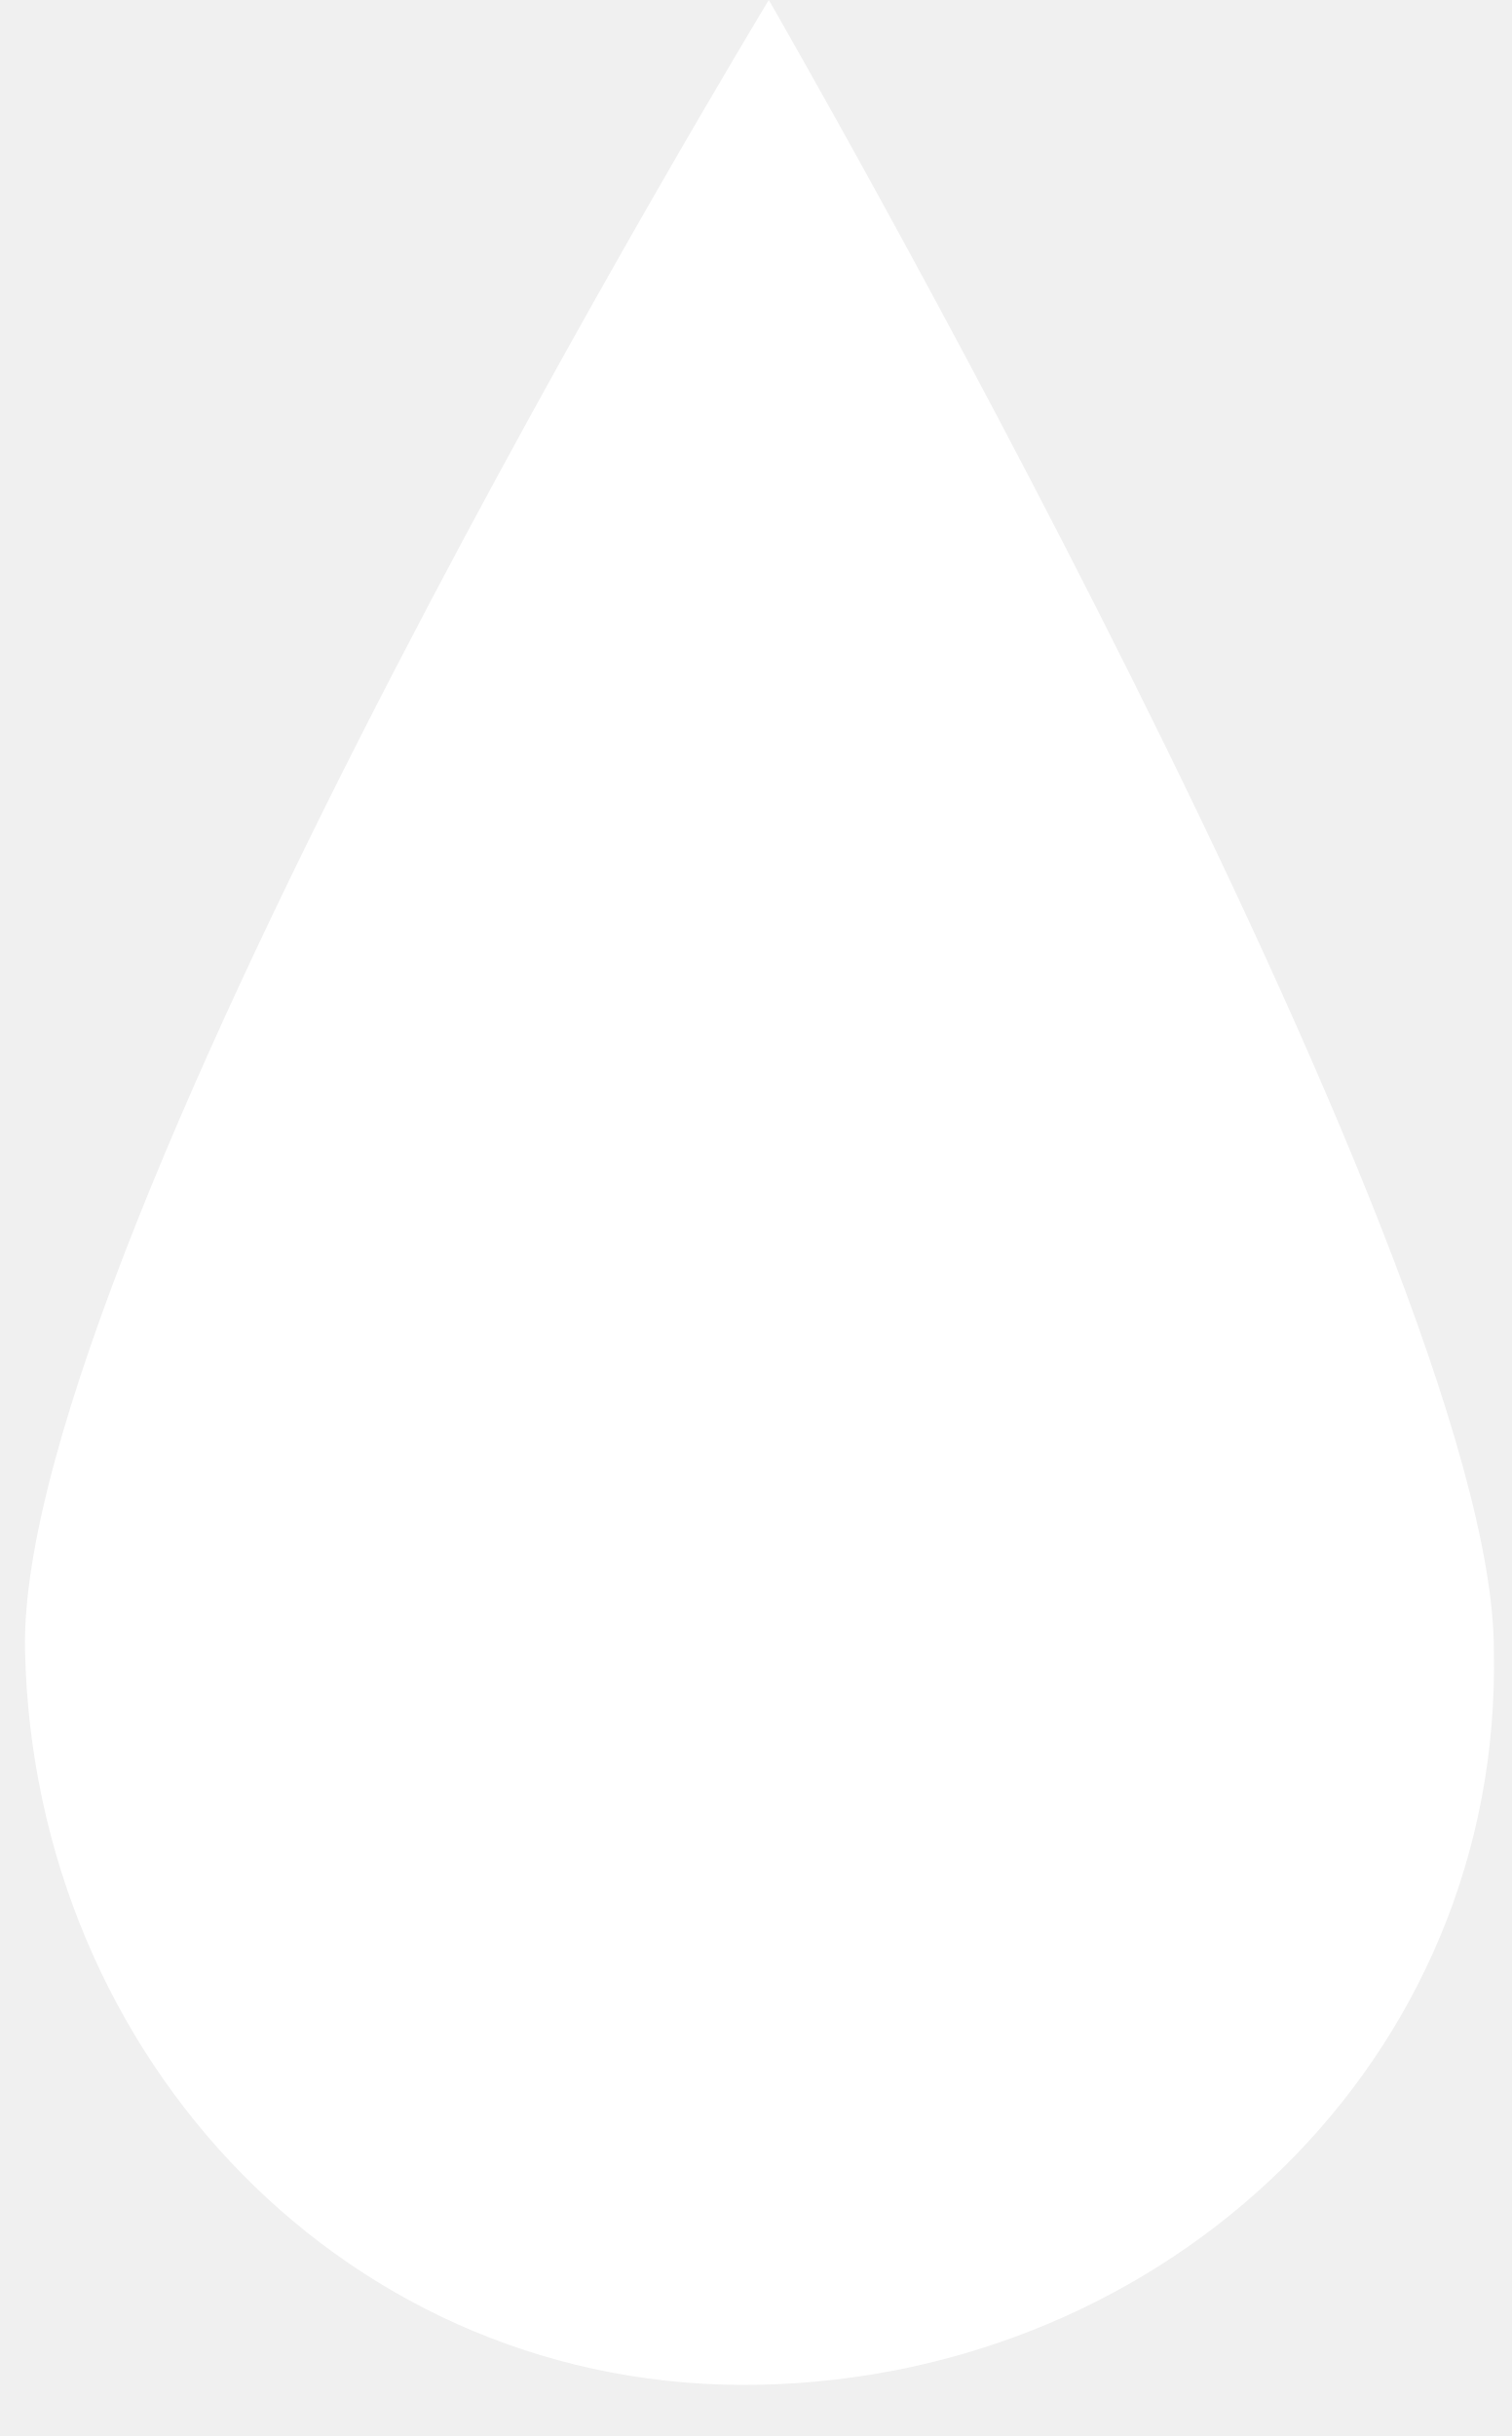
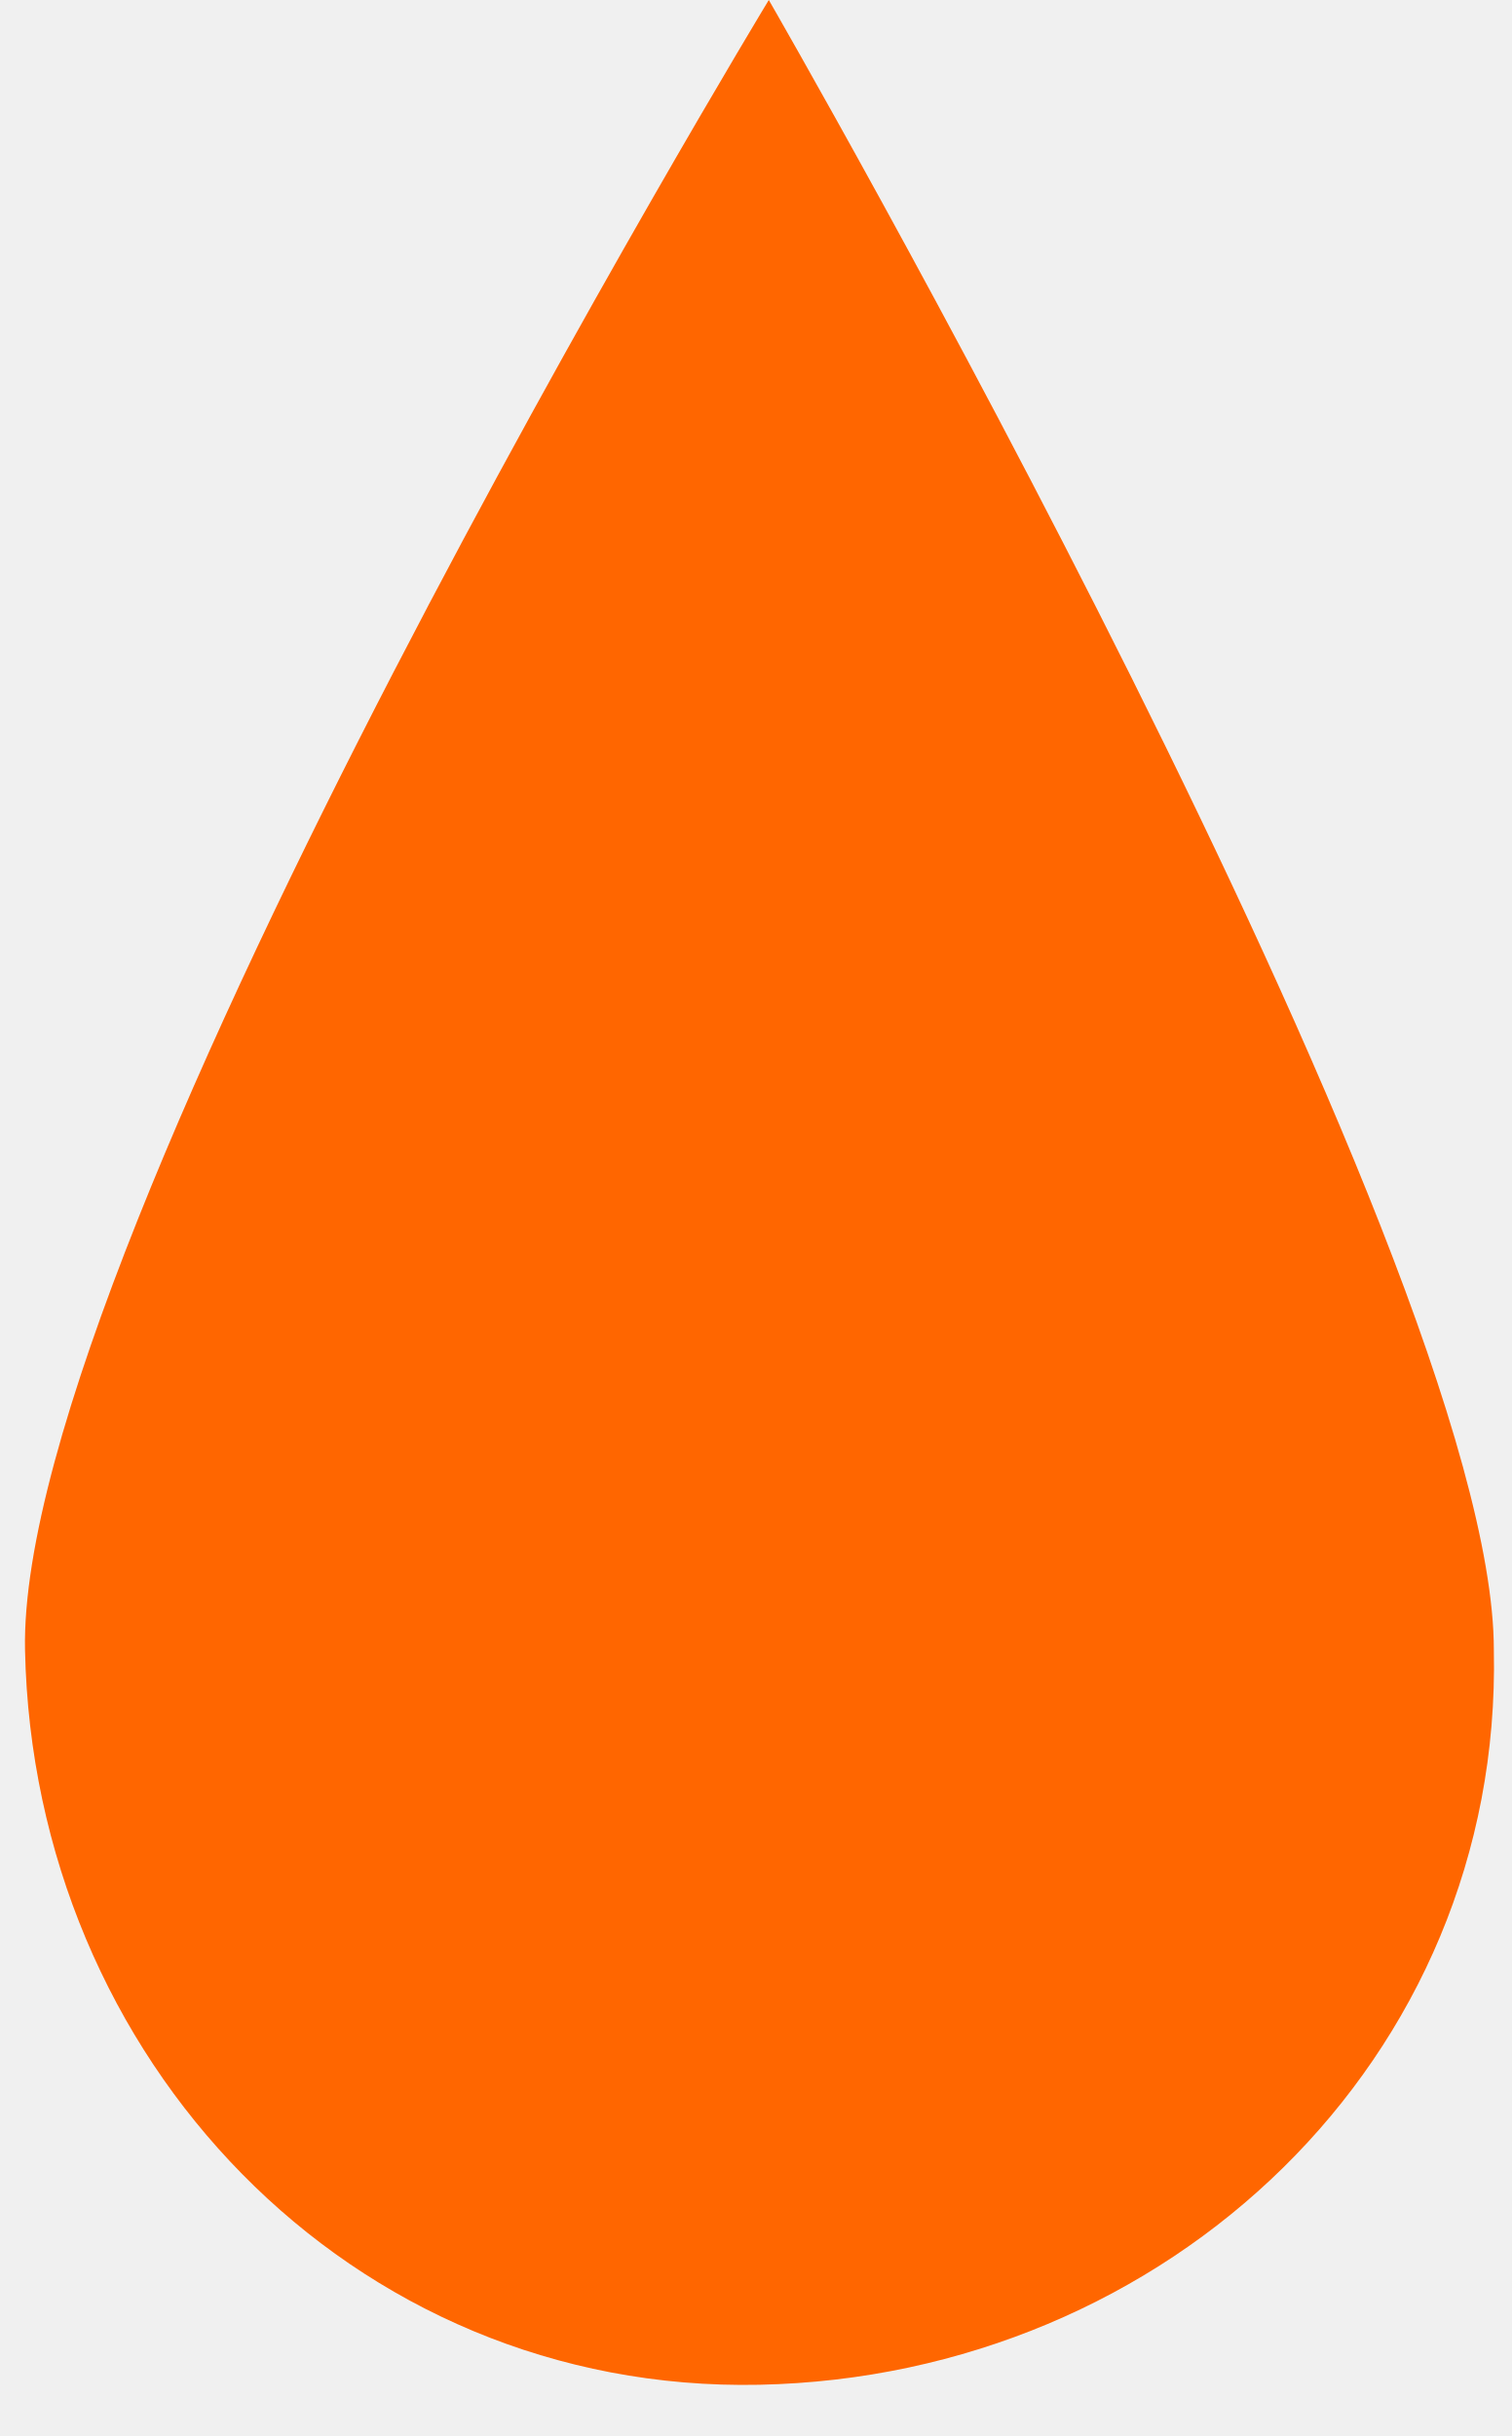
<svg xmlns="http://www.w3.org/2000/svg" width="18" height="29" viewBox="0 0 18 29" fill="none">
-   <path d="M17.787 19.646C17.889 24.514 13.91 28.289 9.042 28.39C4.174 28.491 0.4 24.513 0.298 19.645C0.197 14.777 9.154 -0 9.154 -0C9.154 -0 17.793 14.963 17.787 19.646Z" fill="white" />
+   <path d="M17.787 19.646C17.889 24.514 13.91 28.289 9.042 28.39C4.174 28.491 0.4 24.513 0.298 19.645C0.197 14.777 9.154 -0 9.154 -0C9.154 -0 17.793 14.963 17.787 19.646Z" fill="rgba(255, 102, 0, 1)" />
</svg>
